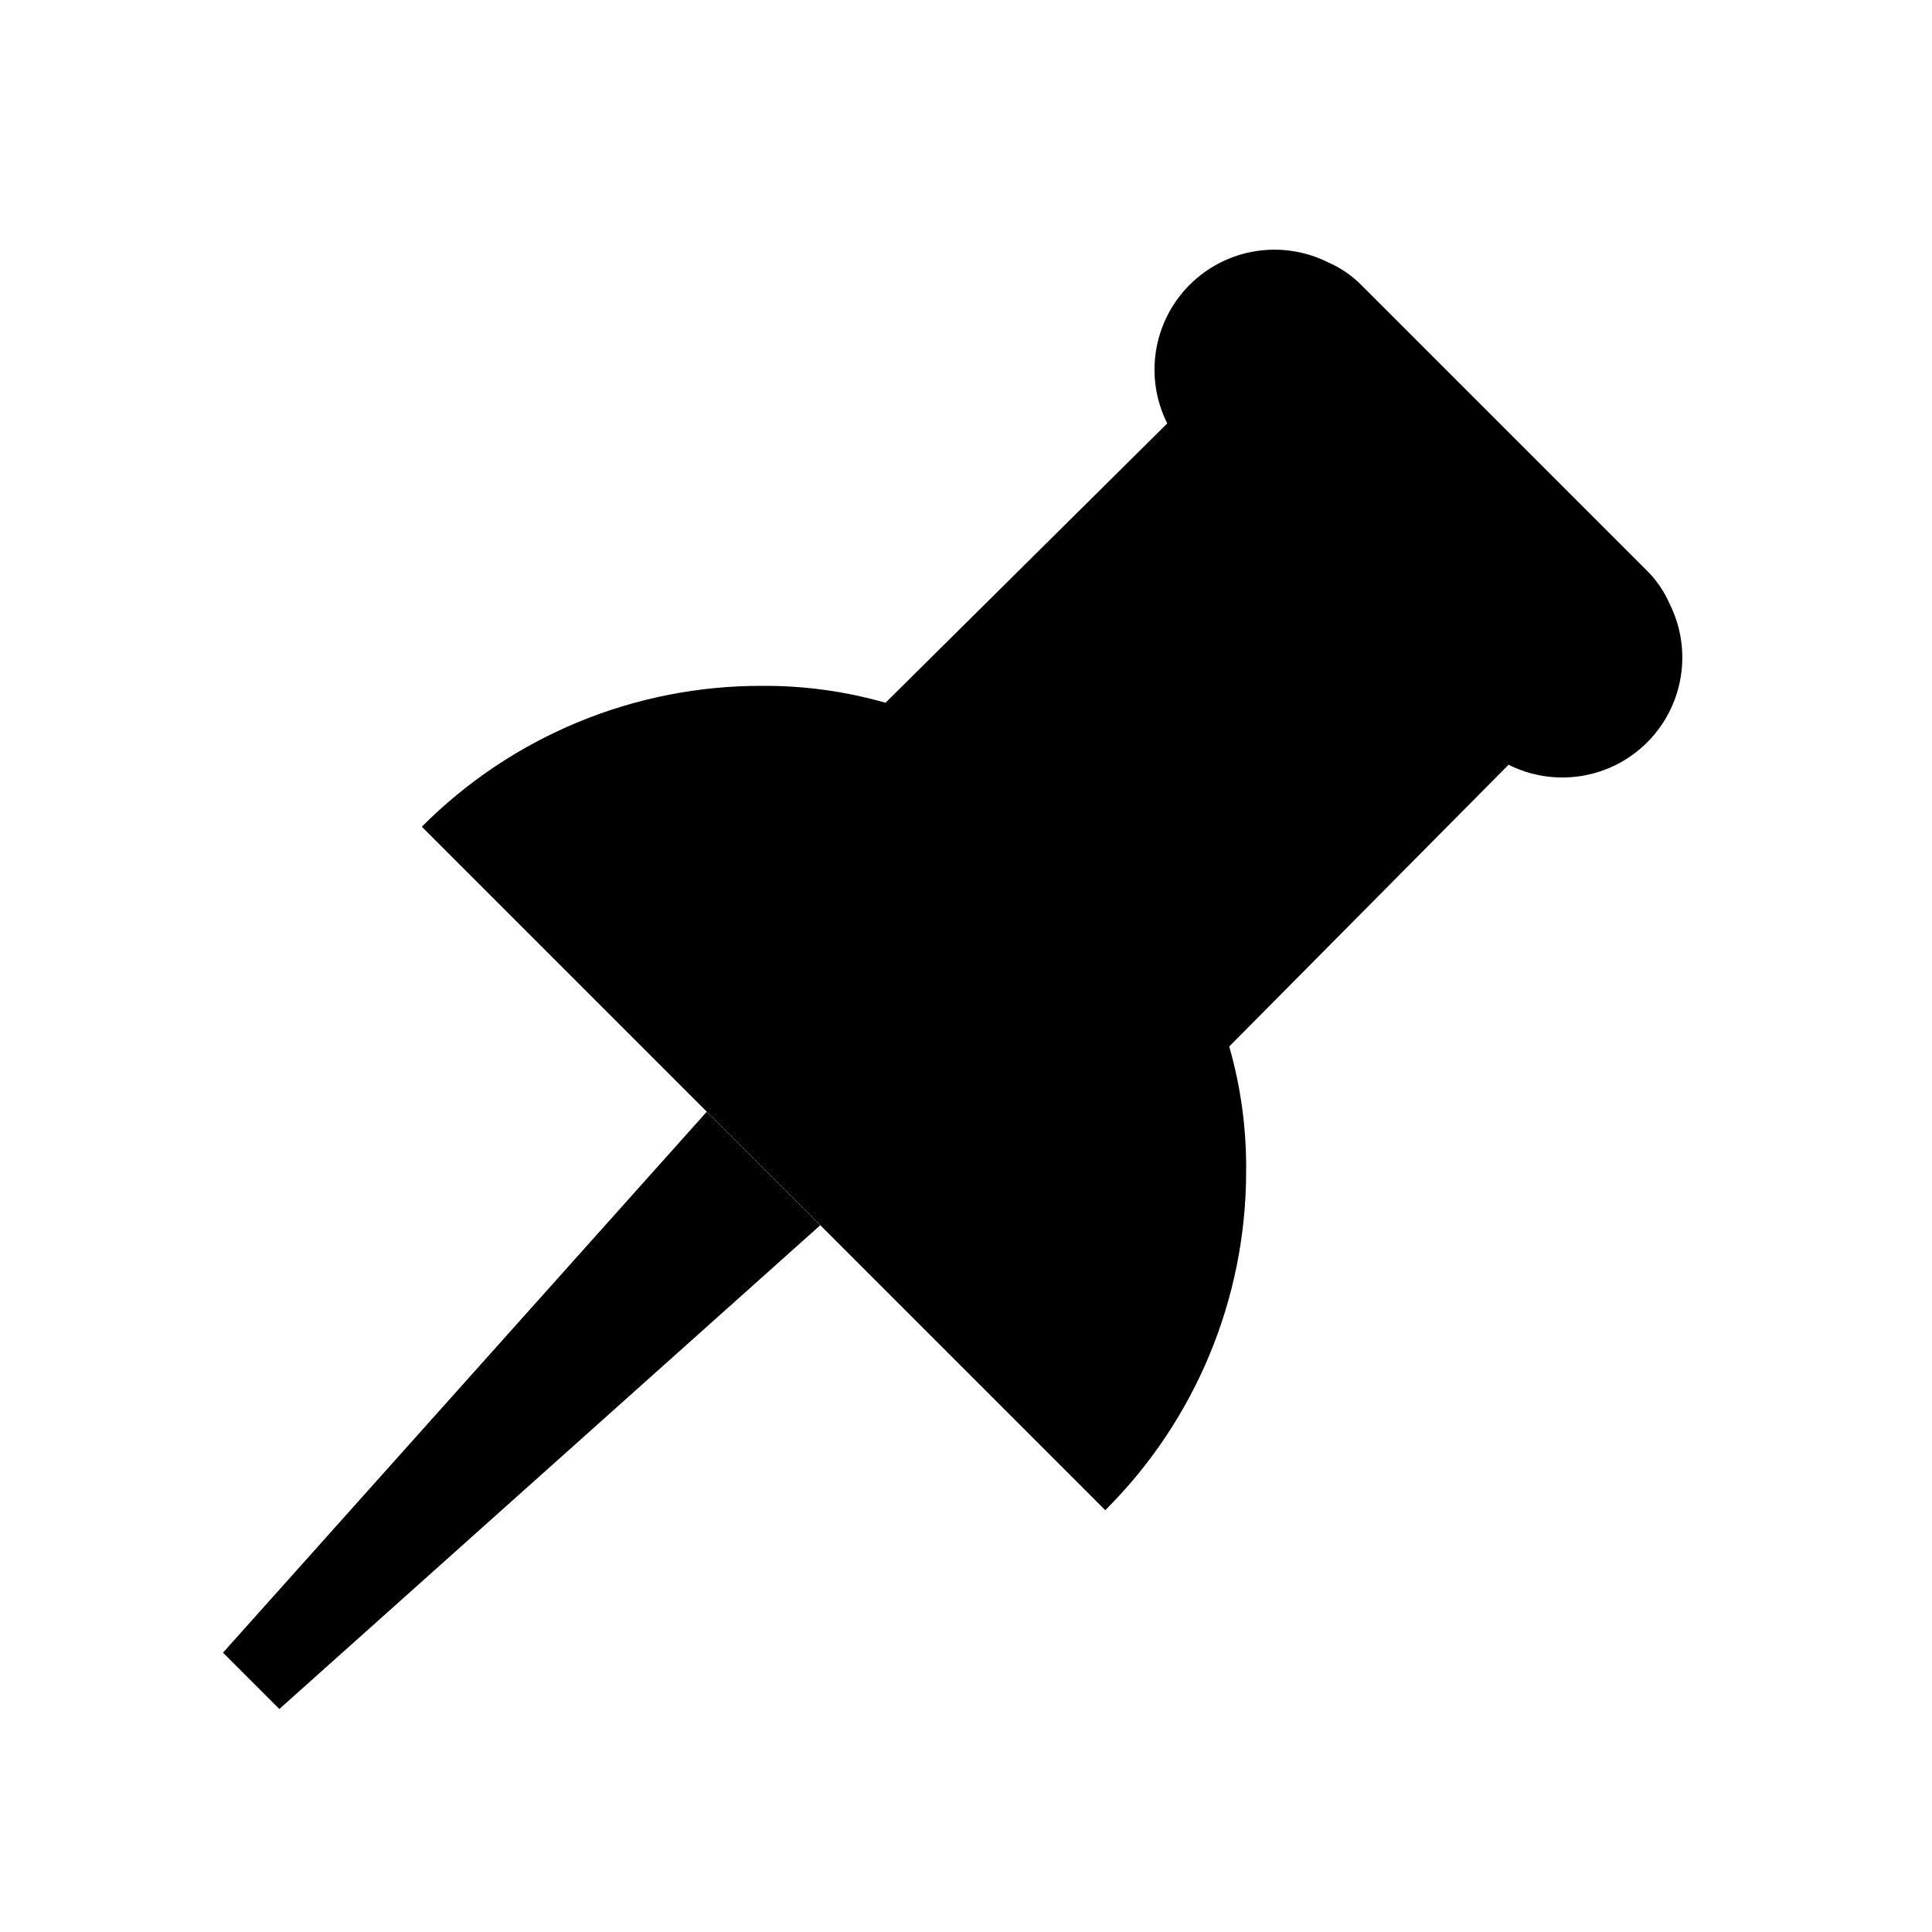
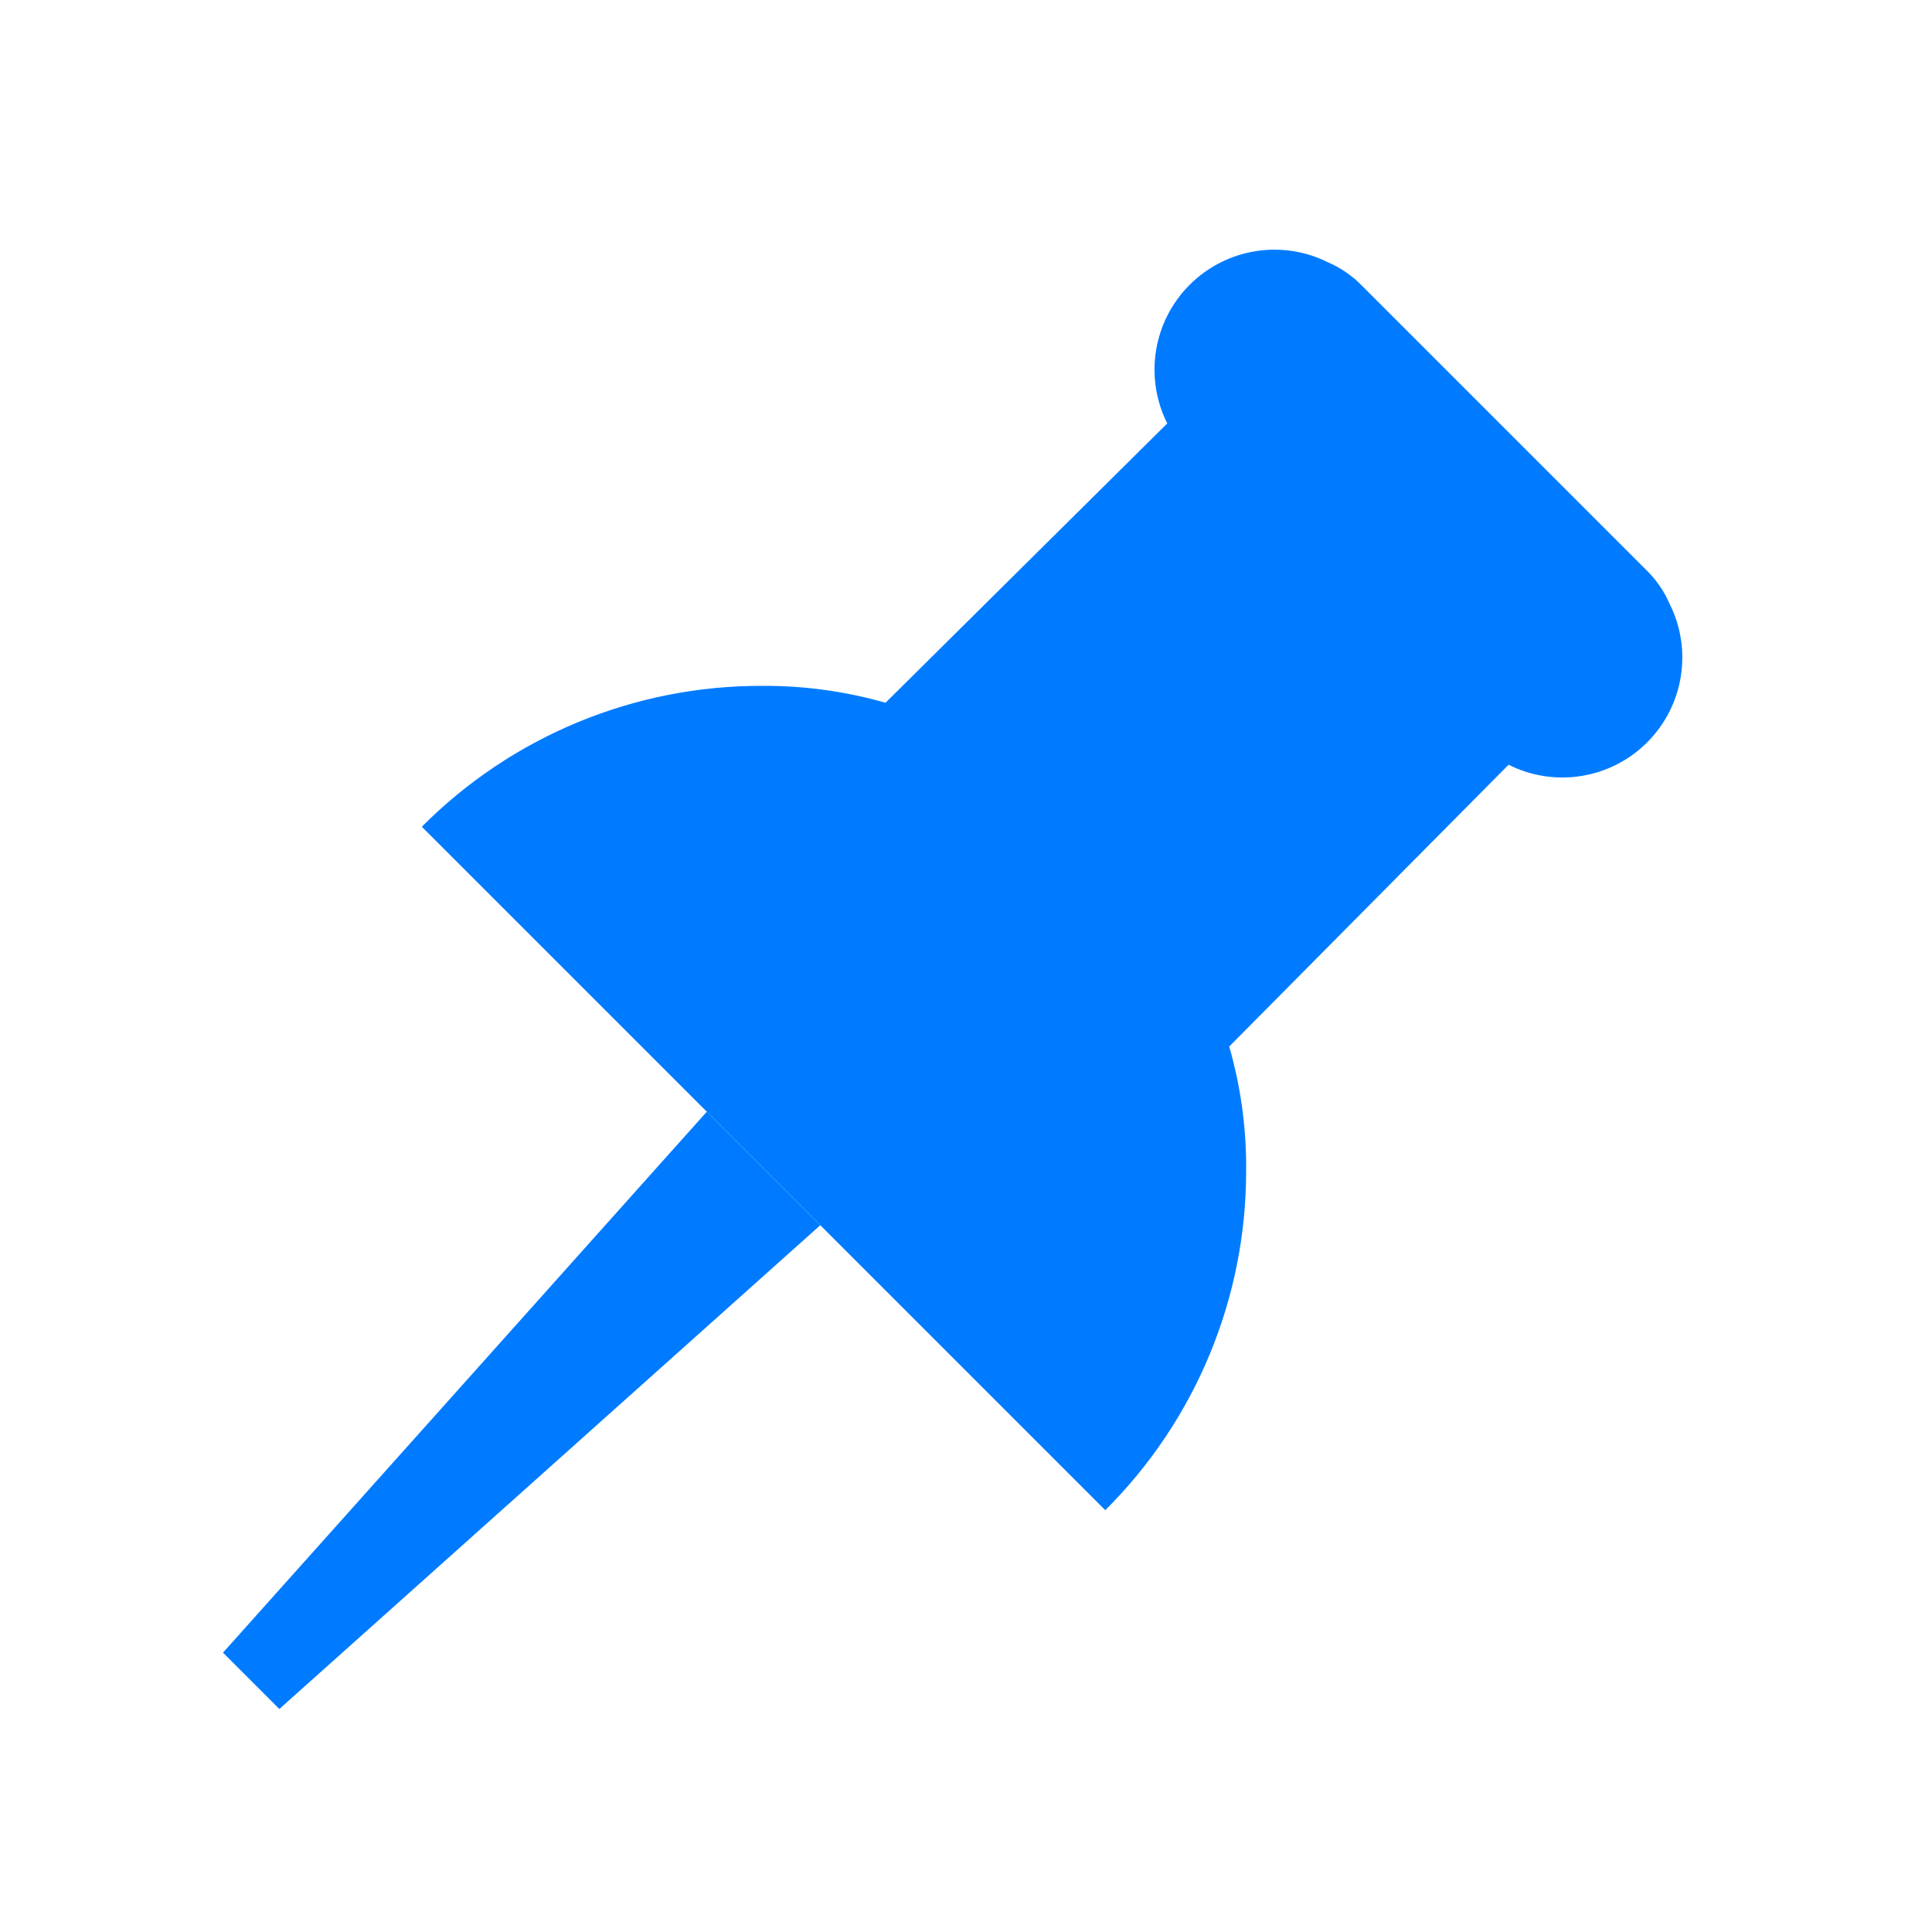
<svg xmlns="http://www.w3.org/2000/svg" viewBox="0 0 24 24">
-   <polygon class="pin-icon-poly" points="2.77 20.53 8.78 13.81 10.19 15.22 3.47 21.23 2.77 20.53 2.77 20.53" />
-   <path class="pin-icon-path" d="M13.73,18.76,5.24,10.27A5.94,5.94,0,0,1,9.48,8.52,5.42,5.42,0,0,1,11,8.73L14.5,5.26a1.49,1.49,0,0,1,2-2,1.32,1.32,0,0,1,.42.29l3.53,3.53a1.32,1.32,0,0,1,.29.42,1.49,1.49,0,0,1-2,2L15.27,13a5.42,5.42,0,0,1,.21,1.55A5.94,5.94,0,0,1,13.73,18.76Z" />
+   <polygon class="pin-icon-poly" points="2.77 20.53 8.78 13.81 10.19 15.22 3.47 21.23 2.77 20.53 2.77 20.53" fill="#007bff" />
+   <path class="pin-icon-path" d="M13.73,18.76,5.24,10.27A5.94,5.94,0,0,1,9.48,8.52,5.42,5.42,0,0,1,11,8.73L14.5,5.26a1.49,1.49,0,0,1,2-2,1.32,1.32,0,0,1,.42.29l3.53,3.53a1.32,1.32,0,0,1,.29.42,1.49,1.49,0,0,1-2,2L15.27,13a5.42,5.42,0,0,1,.21,1.55A5.94,5.94,0,0,1,13.73,18.76Z" fill="#007bff" />
</svg>
